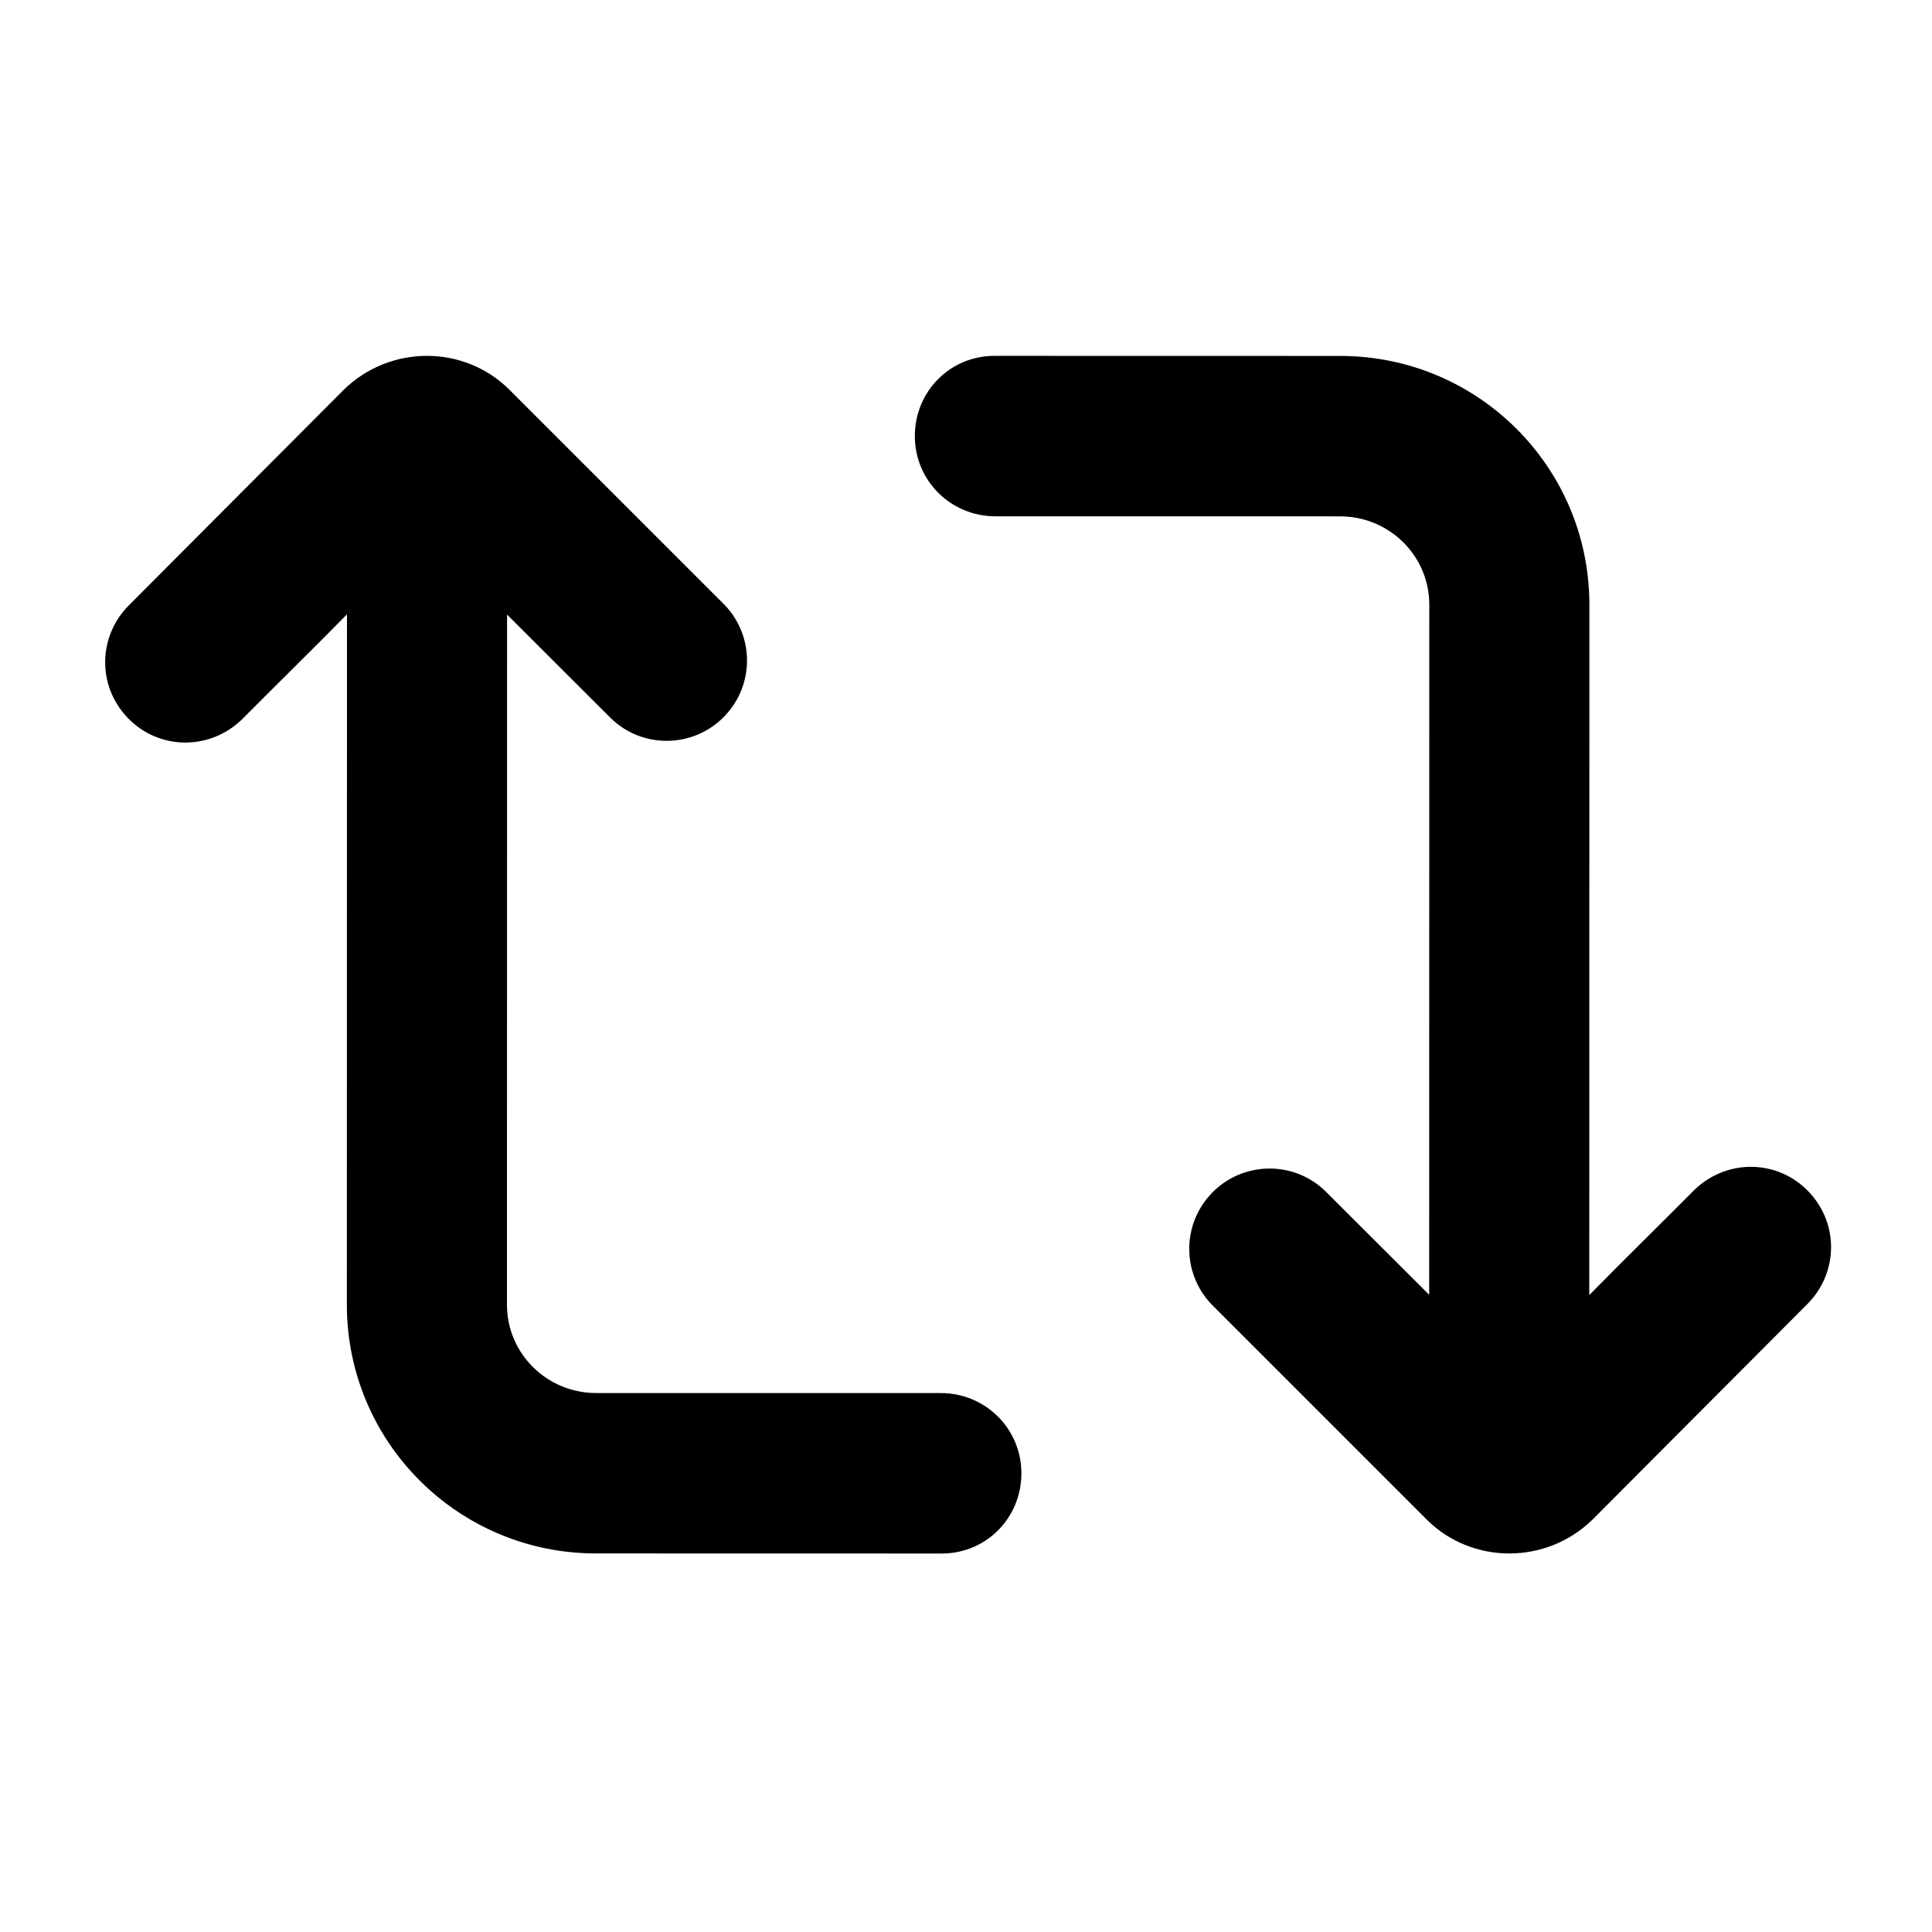
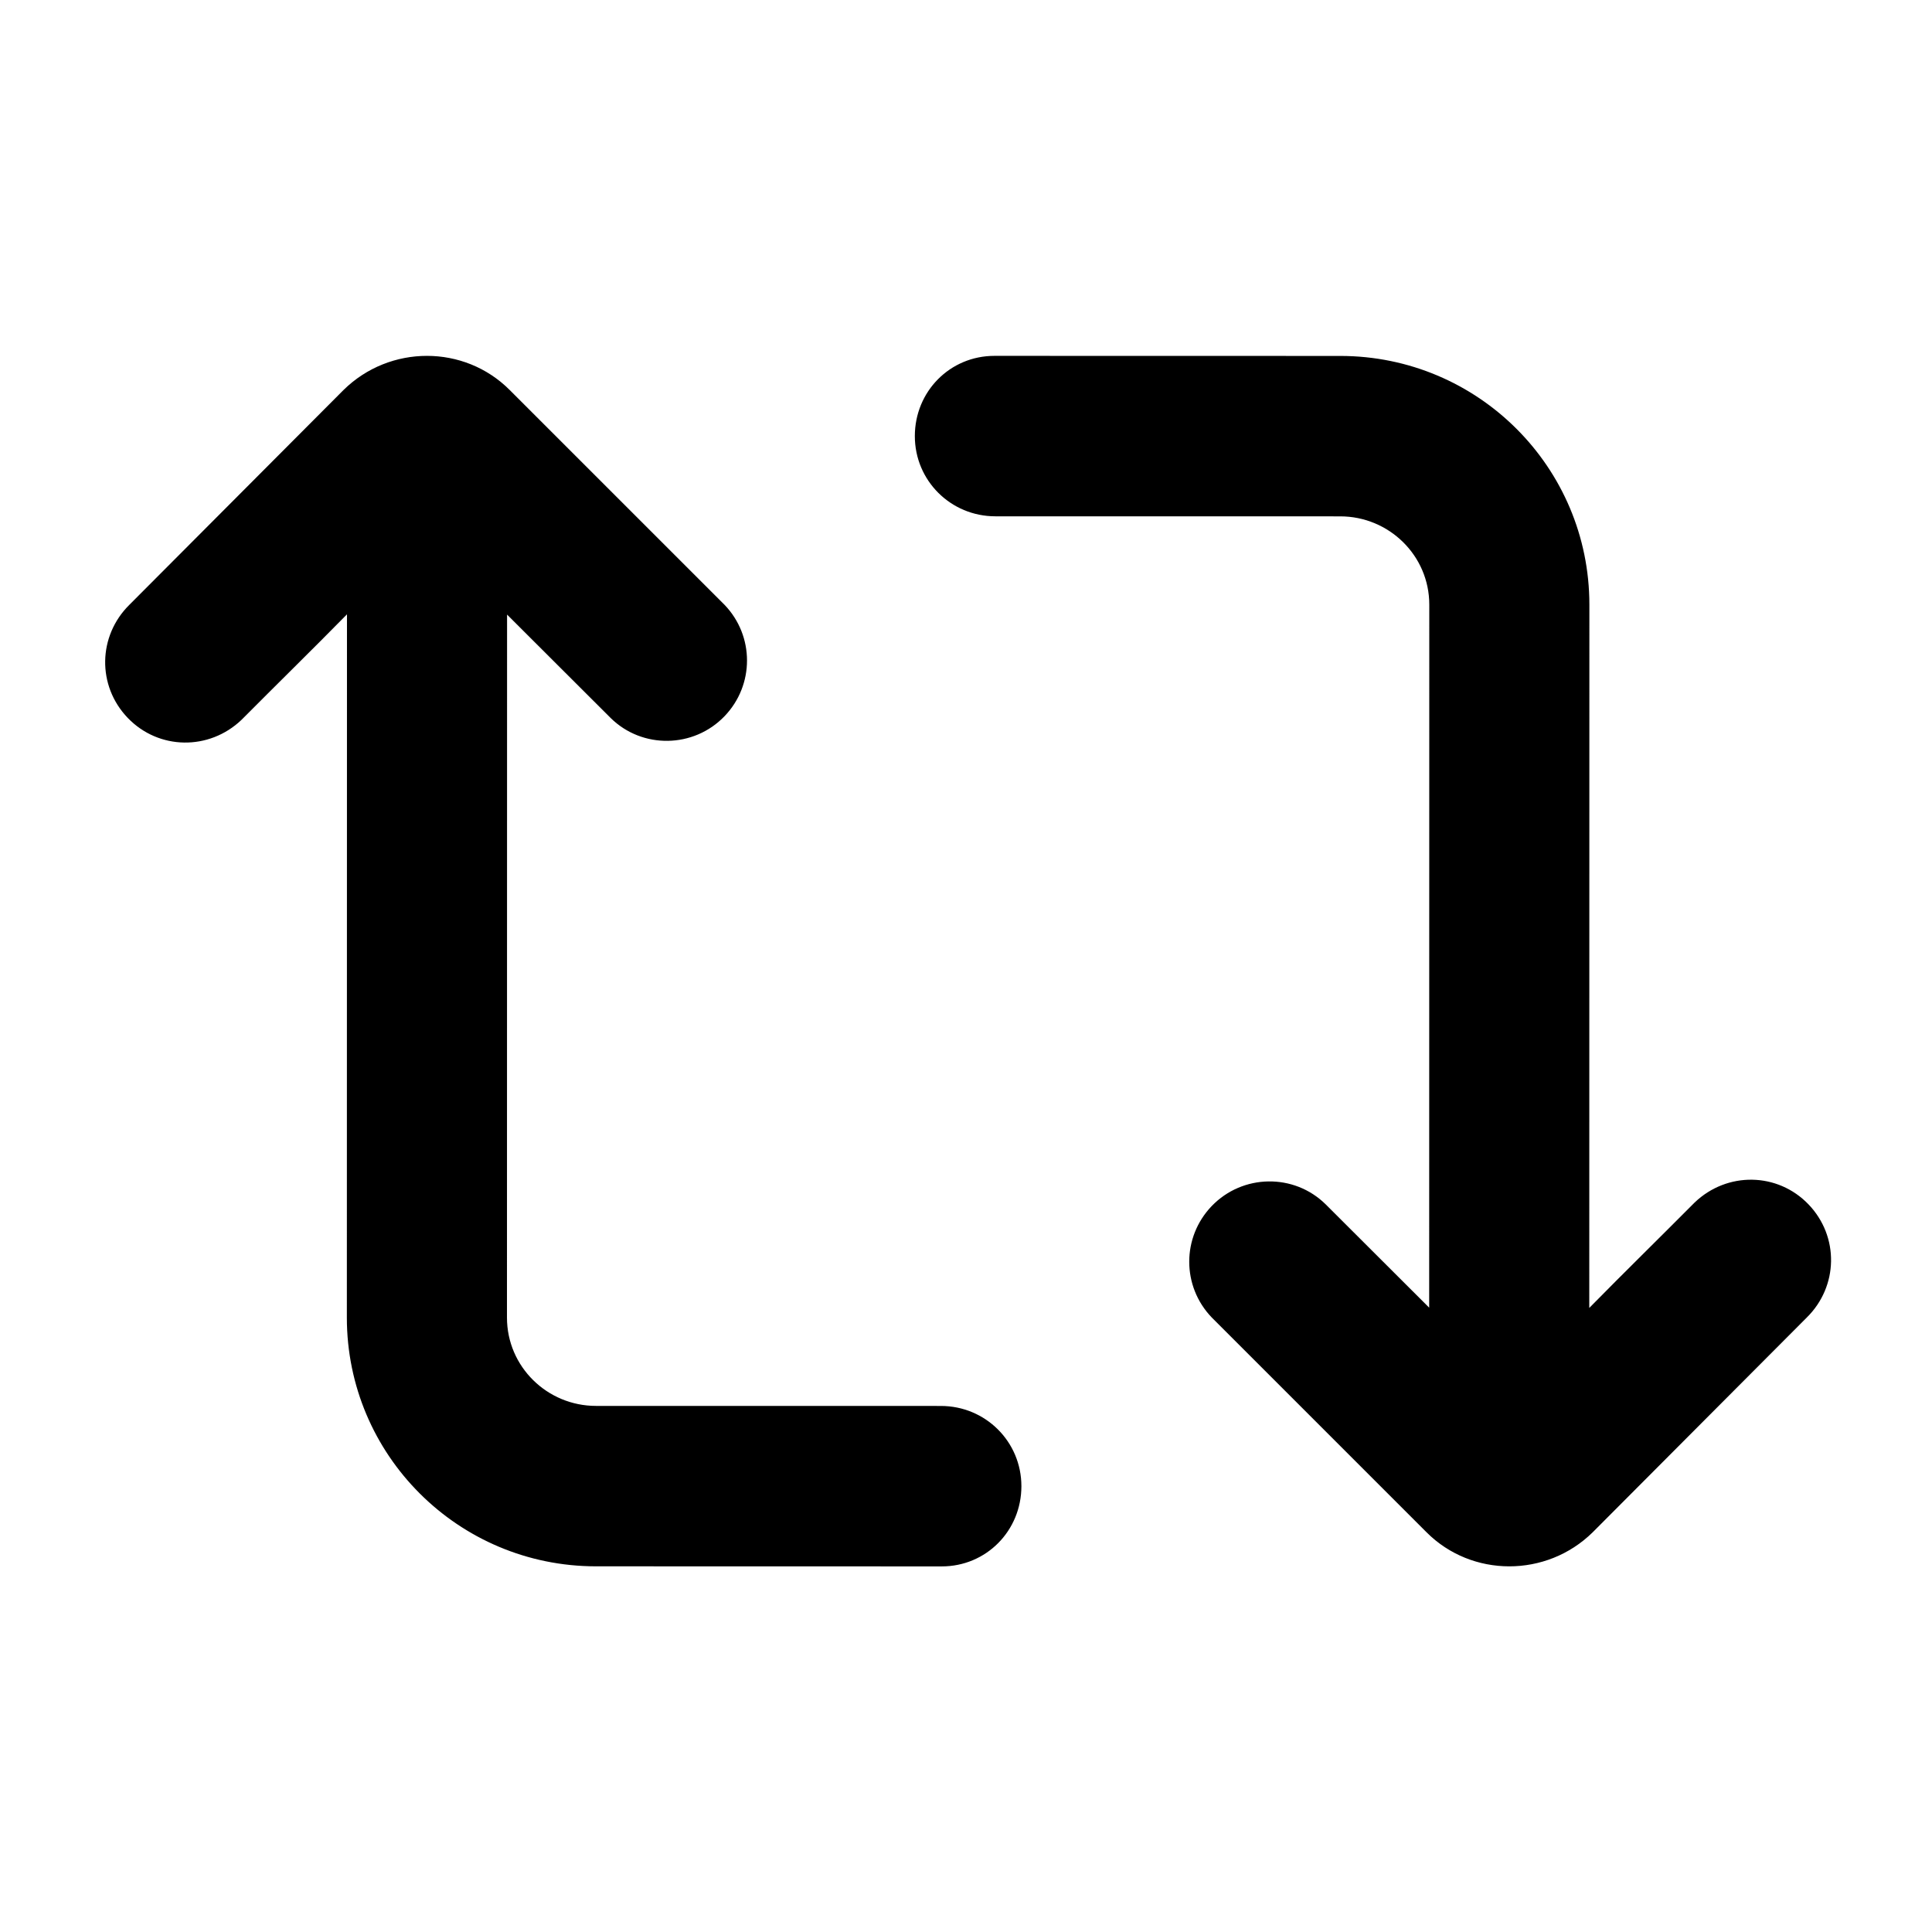
<svg xmlns="http://www.w3.org/2000/svg" width="300" height="300" viewBox="0 0 150 150">
-   <path id="path2" fill="#000000" stroke="none" d="M 46.271 120.609 C 35.569 120.607 26.928 111.955 26.93 101.299 L 26.939 47.697 C 24.243 50.44 21.477 53.146 18.76 55.879 C 16.233 58.3 12.311 58.23 9.918 55.738 C 7.525 53.247 7.593 49.371 10.053 46.949 L 26.676 30.275 C 30.266 26.747 36.048 26.748 39.57 30.277 L 56.254 46.959 C 58.58 49.381 58.579 53.186 56.252 55.607 C 53.858 58.098 49.869 58.167 47.41 55.744 L 39.369 47.717 L 39.361 101.301 C 39.361 105.107 42.484 108.154 46.273 108.154 L 73.053 108.158 C 76.509 108.159 79.301 110.927 79.301 114.387 C 79.3 117.847 76.574 120.616 73.117 120.615 Z M 94.076 101.285 C 91.75 98.863 91.751 95.058 94.078 92.637 C 96.472 90.146 100.461 90.078 102.92 92.5 L 110.961 100.527 L 110.969 46.943 C 110.97 43.137 107.846 40.091 104.057 40.09 L 77.276 40.086 C 73.819 40.085 71.027 37.317 71.028 33.857 C 71.028 30.397 73.754 27.628 77.211 27.629 L 104.059 27.635 C 114.761 27.637 123.401 36.289 123.399 46.945 L 123.391 100.547 C 126.087 97.804 128.853 95.098 131.57 92.365 C 134.097 89.944 138.018 90.014 140.41 92.506 C 142.803 94.997 142.735 98.873 140.275 101.295 L 123.654 117.969 C 120.066 121.496 114.271 121.487 110.758 117.967 Z" />
+   <path id="path2" fill="#000000" stroke="none" d="M 46.271 121.609 C 35.569 121.607 26.928 112.955 26.93 102.299 L 26.939 47.697 C 24.243 50.44 21.477 53.146 18.76 55.879 C 16.233 58.3 12.311 58.23 9.918 55.738 C 7.525 53.247 7.593 49.371 10.053 46.949 L 26.676 30.275 C 30.266 26.747 36.048 26.748 39.57 30.277 L 56.254 46.959 C 58.58 49.381 58.579 53.186 56.252 55.607 C 53.858 58.098 49.869 58.167 47.41 55.744 L 39.369 47.717 L 39.361 102.301 C 39.361 106.107 42.484 109.154 46.273 109.154 L 73.053 109.158 C 76.509 109.159 79.301 111.927 79.301 115.387 C 79.3 118.847 76.574 121.616 73.117 121.615 Z M 94.076 102.285 C 91.75 99.863 91.751 96.058 94.078 93.637 C 96.472 91.146 100.461 91.078 102.92 93.5 L 110.961 101.527 L 110.969 46.943 C 110.97 43.137 107.846 40.091 104.057 40.09 L 77.276 40.086 C 73.819 40.085 71.027 37.317 71.028 33.857 C 71.028 30.397 73.754 27.628 77.211 27.629 L 104.059 27.635 C 114.761 27.637 123.401 36.289 123.399 46.945 L 123.391 101.547 C 126.087 98.804 128.853 96.098 131.57 93.365 C 134.097 90.944 138.018 91.014 140.41 93.506 C 142.803 95.997 142.735 99.873 140.275 102.295 L 123.654 118.969 C 120.066 122.496 114.271 122.487 110.758 118.967 Z" />
</svg>
